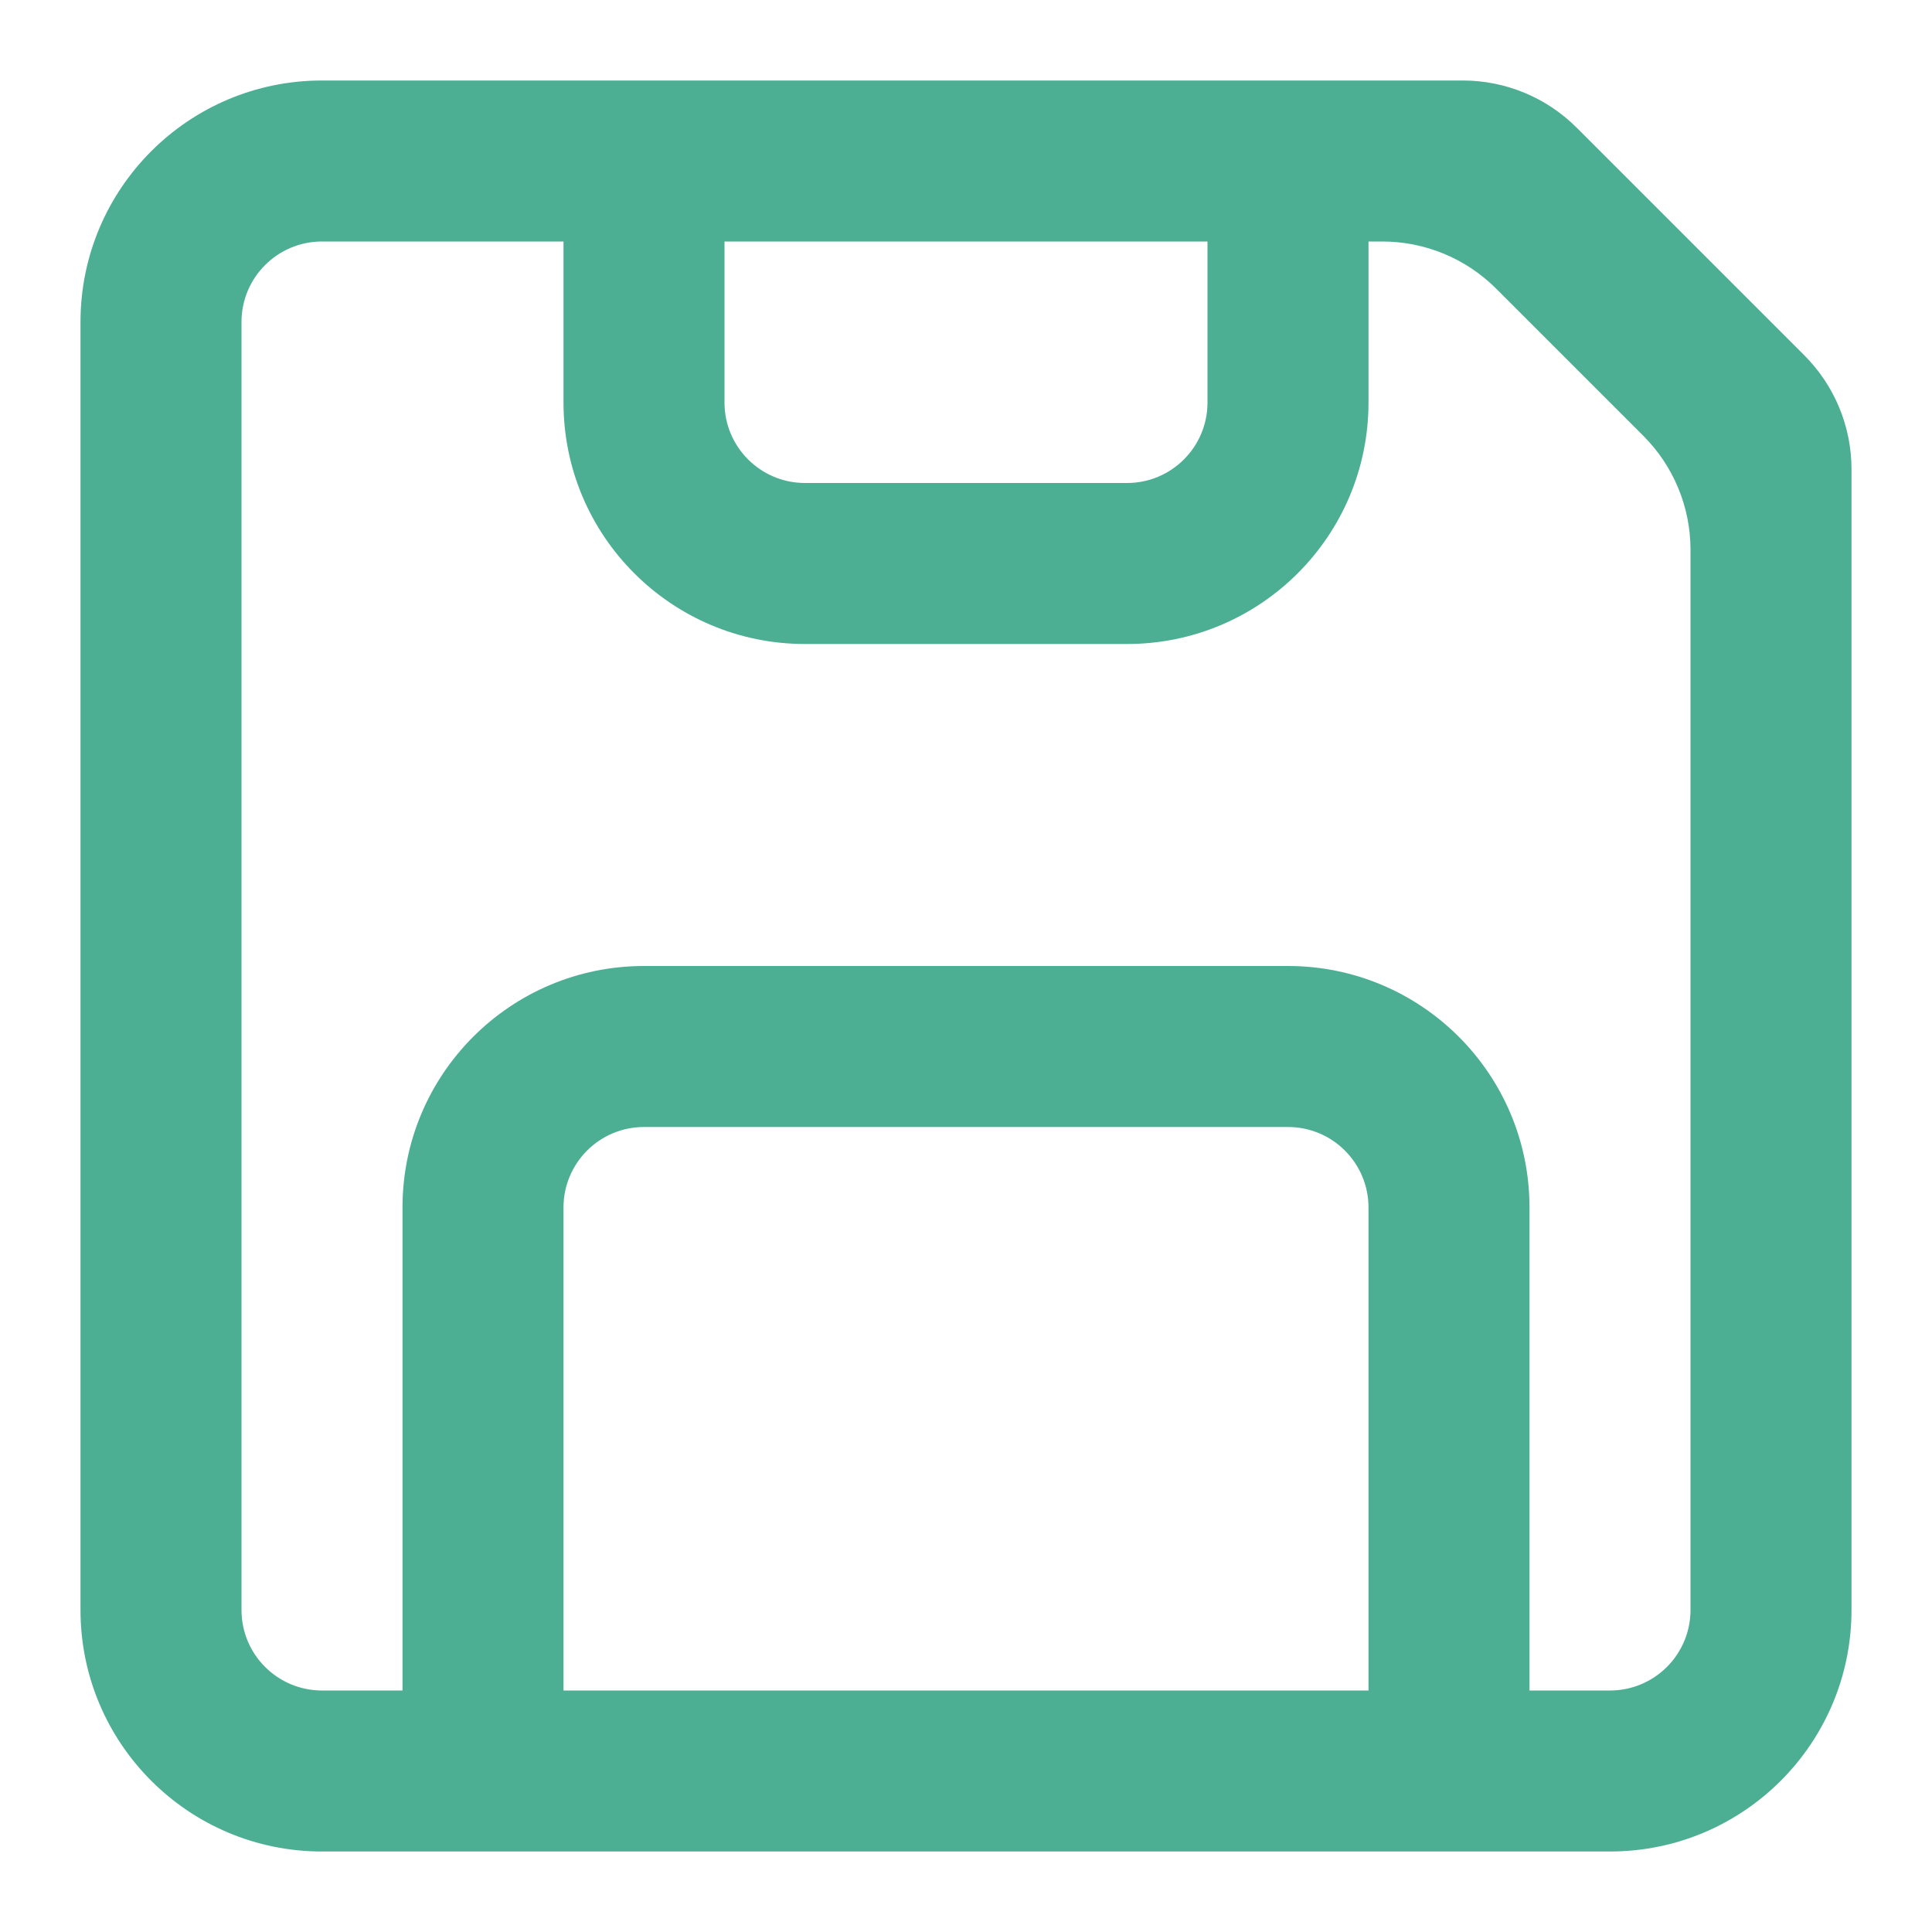
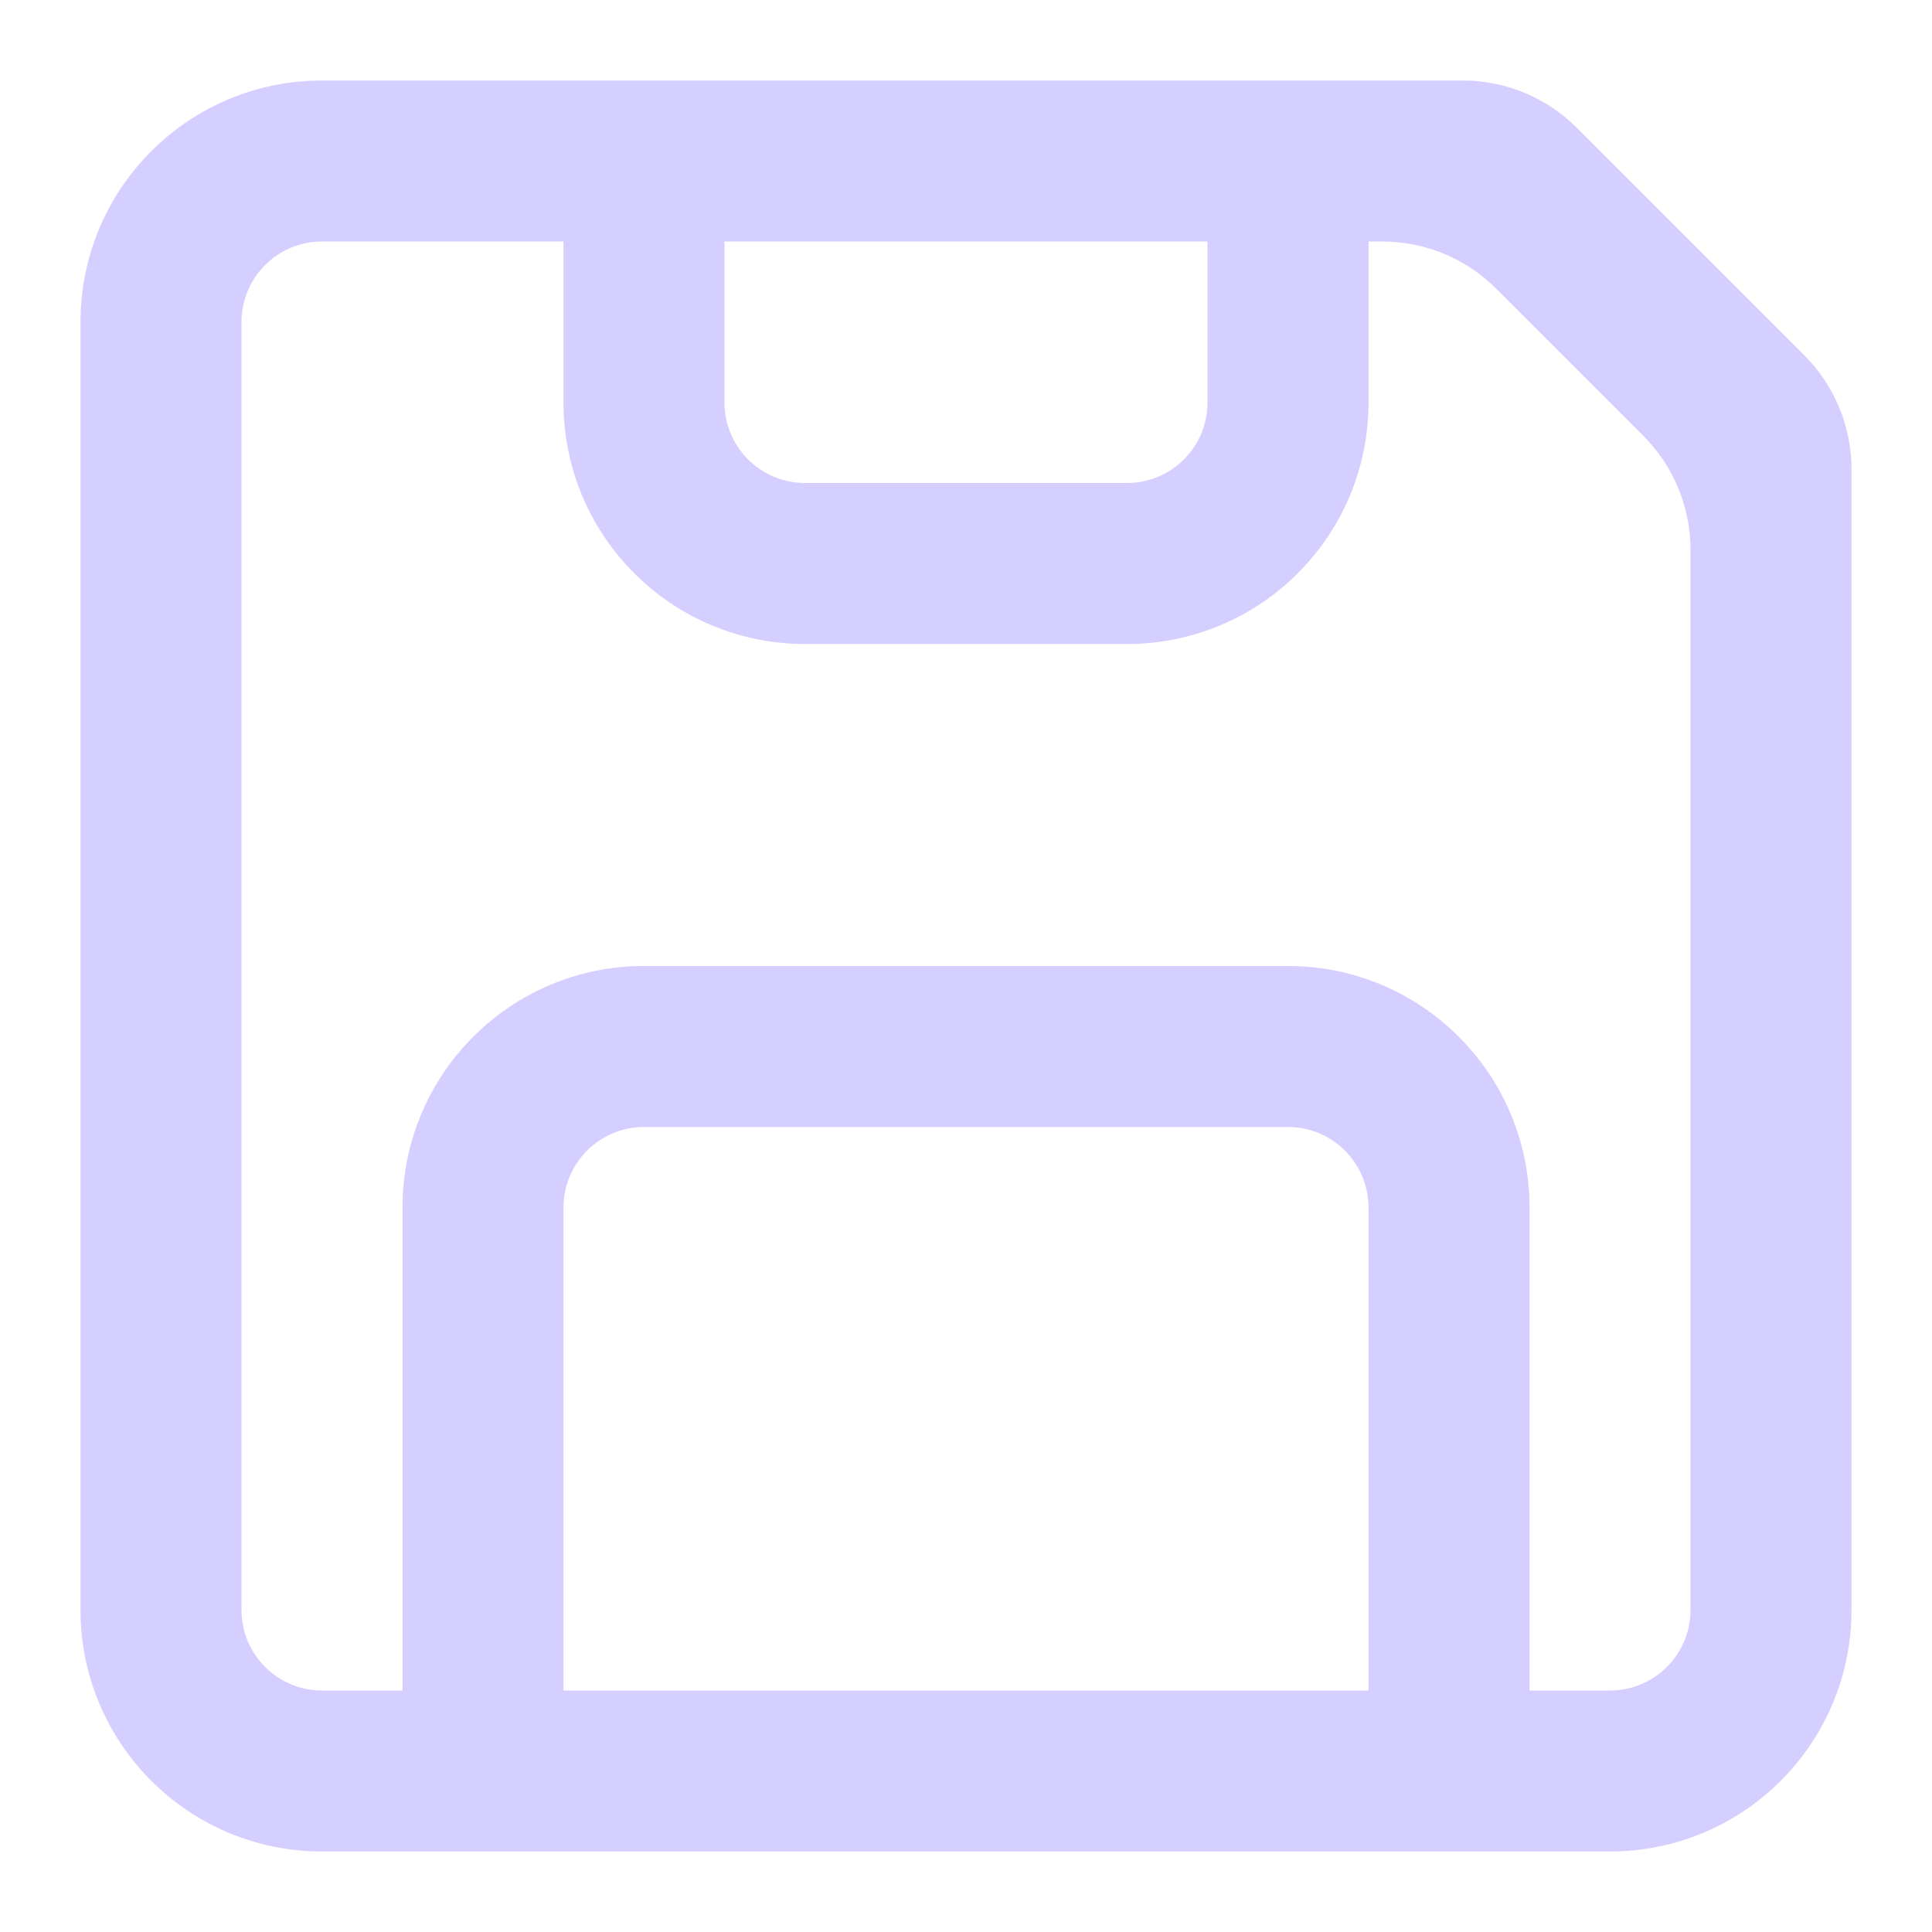
<svg xmlns="http://www.w3.org/2000/svg" fill="none" viewBox="0 0 24 24">
-   <path id="SVGRepo_iconCarrier" fill="#4caf93" fill-rule="evenodd" d="M18.172 1a2 2 0 0 1 1.414.586l2.828 2.828A2 2 0 0 1 23 5.828V20a3 3 0 0 1-3 3H4a3 3 0 0 1-3-3V4a3 3 0 0 1 3-3zM4 3a1 1 0 0 0-1 1v16a1 1 0 0 0 1 1h1v-6a3 3 0 0 1 3-3h8a3 3 0 0 1 3 3v6h1a1 1 0 0 0 1-1V6.828a2 2 0 0 0-.586-1.414l-1.828-1.828A2 2 0 0 0 17.172 3H17v2a3 3 0 0 1-3 3h-4a3 3 0 0 1-3-3V3zm13 18v-6a1 1 0 0 0-1-1H8a1 1 0 0 0-1 1v6zM9 3h6v2a1 1 0 0 1-1 1h-4a1 1 0 0 1-1-1z" clip-rule="evenodd" />
+   <path id="SVGRepo_iconCarrier" fill="#d4cfff" fill-rule="evenodd" d="M18.172 1a2 2 0 0 1 1.414.586l2.828 2.828A2 2 0 0 1 23 5.828V20a3 3 0 0 1-3 3H4a3 3 0 0 1-3-3V4a3 3 0 0 1 3-3zM4 3a1 1 0 0 0-1 1v16a1 1 0 0 0 1 1h1v-6a3 3 0 0 1 3-3h8a3 3 0 0 1 3 3v6h1a1 1 0 0 0 1-1V6.828a2 2 0 0 0-.586-1.414l-1.828-1.828A2 2 0 0 0 17.172 3H17v2a3 3 0 0 1-3 3h-4a3 3 0 0 1-3-3V3zm13 18v-6a1 1 0 0 0-1-1H8a1 1 0 0 0-1 1v6zM9 3h6v2a1 1 0 0 1-1 1h-4a1 1 0 0 1-1-1z" clip-rule="evenodd" />
</svg>
